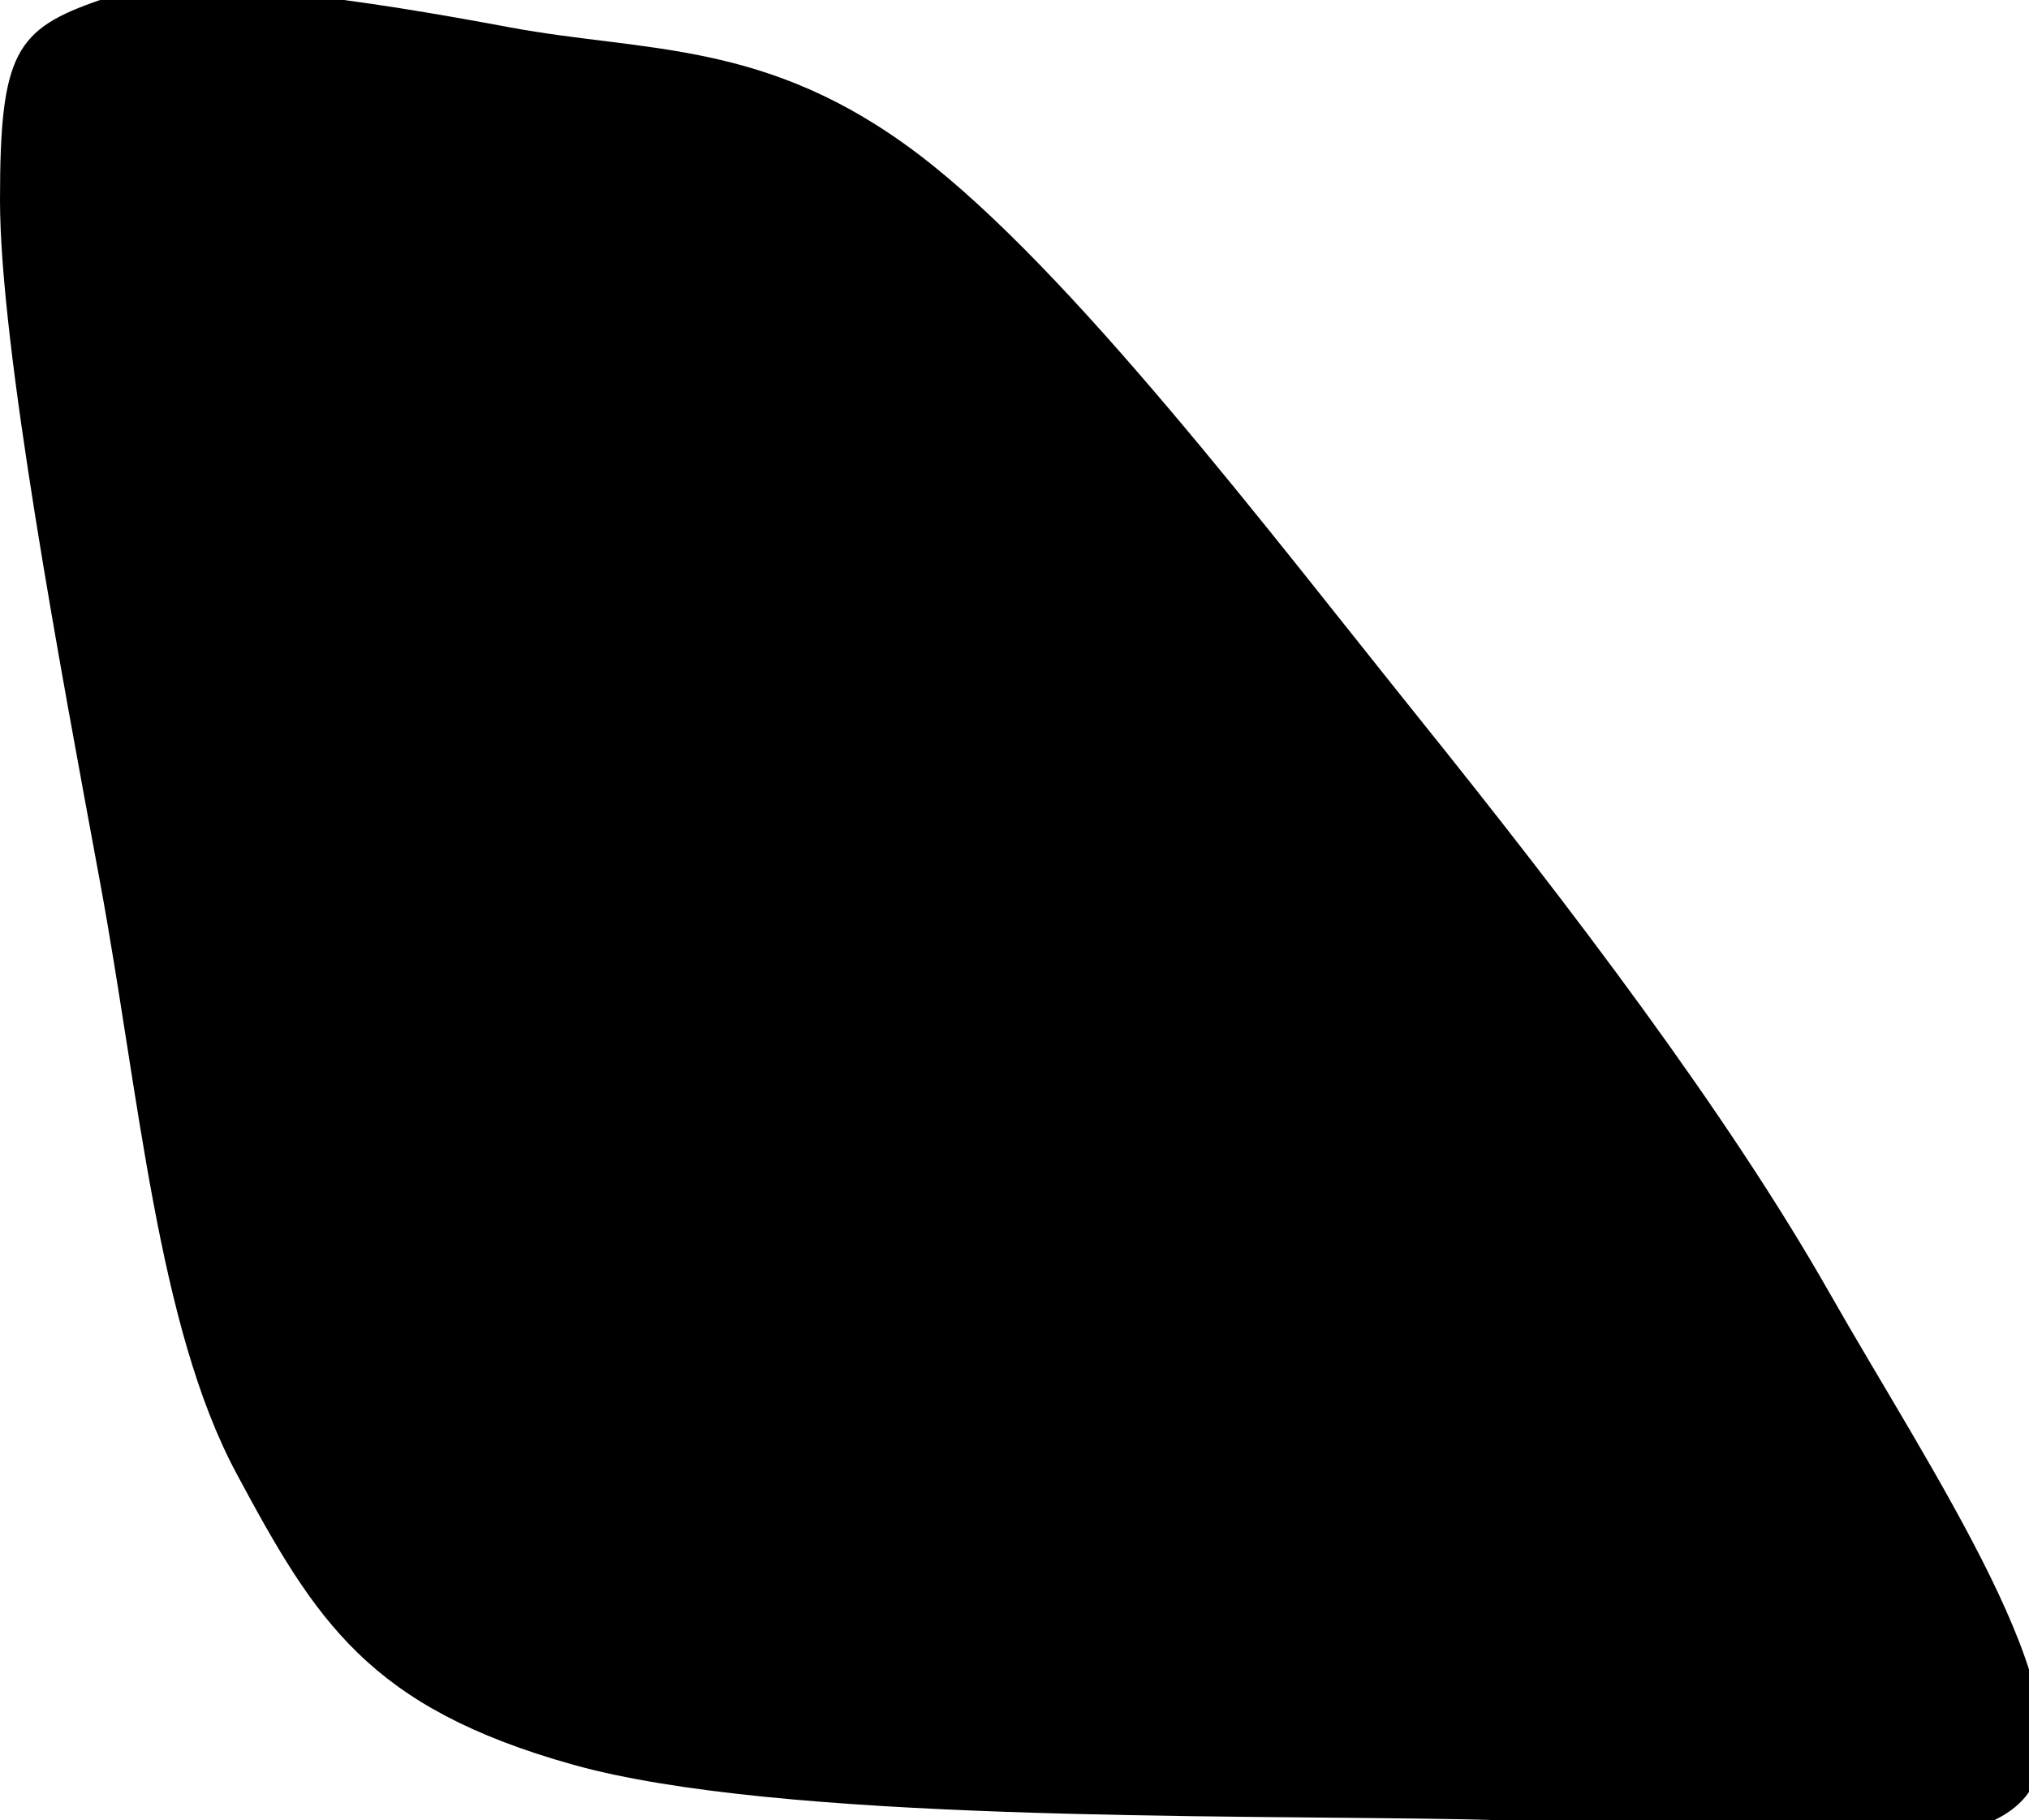
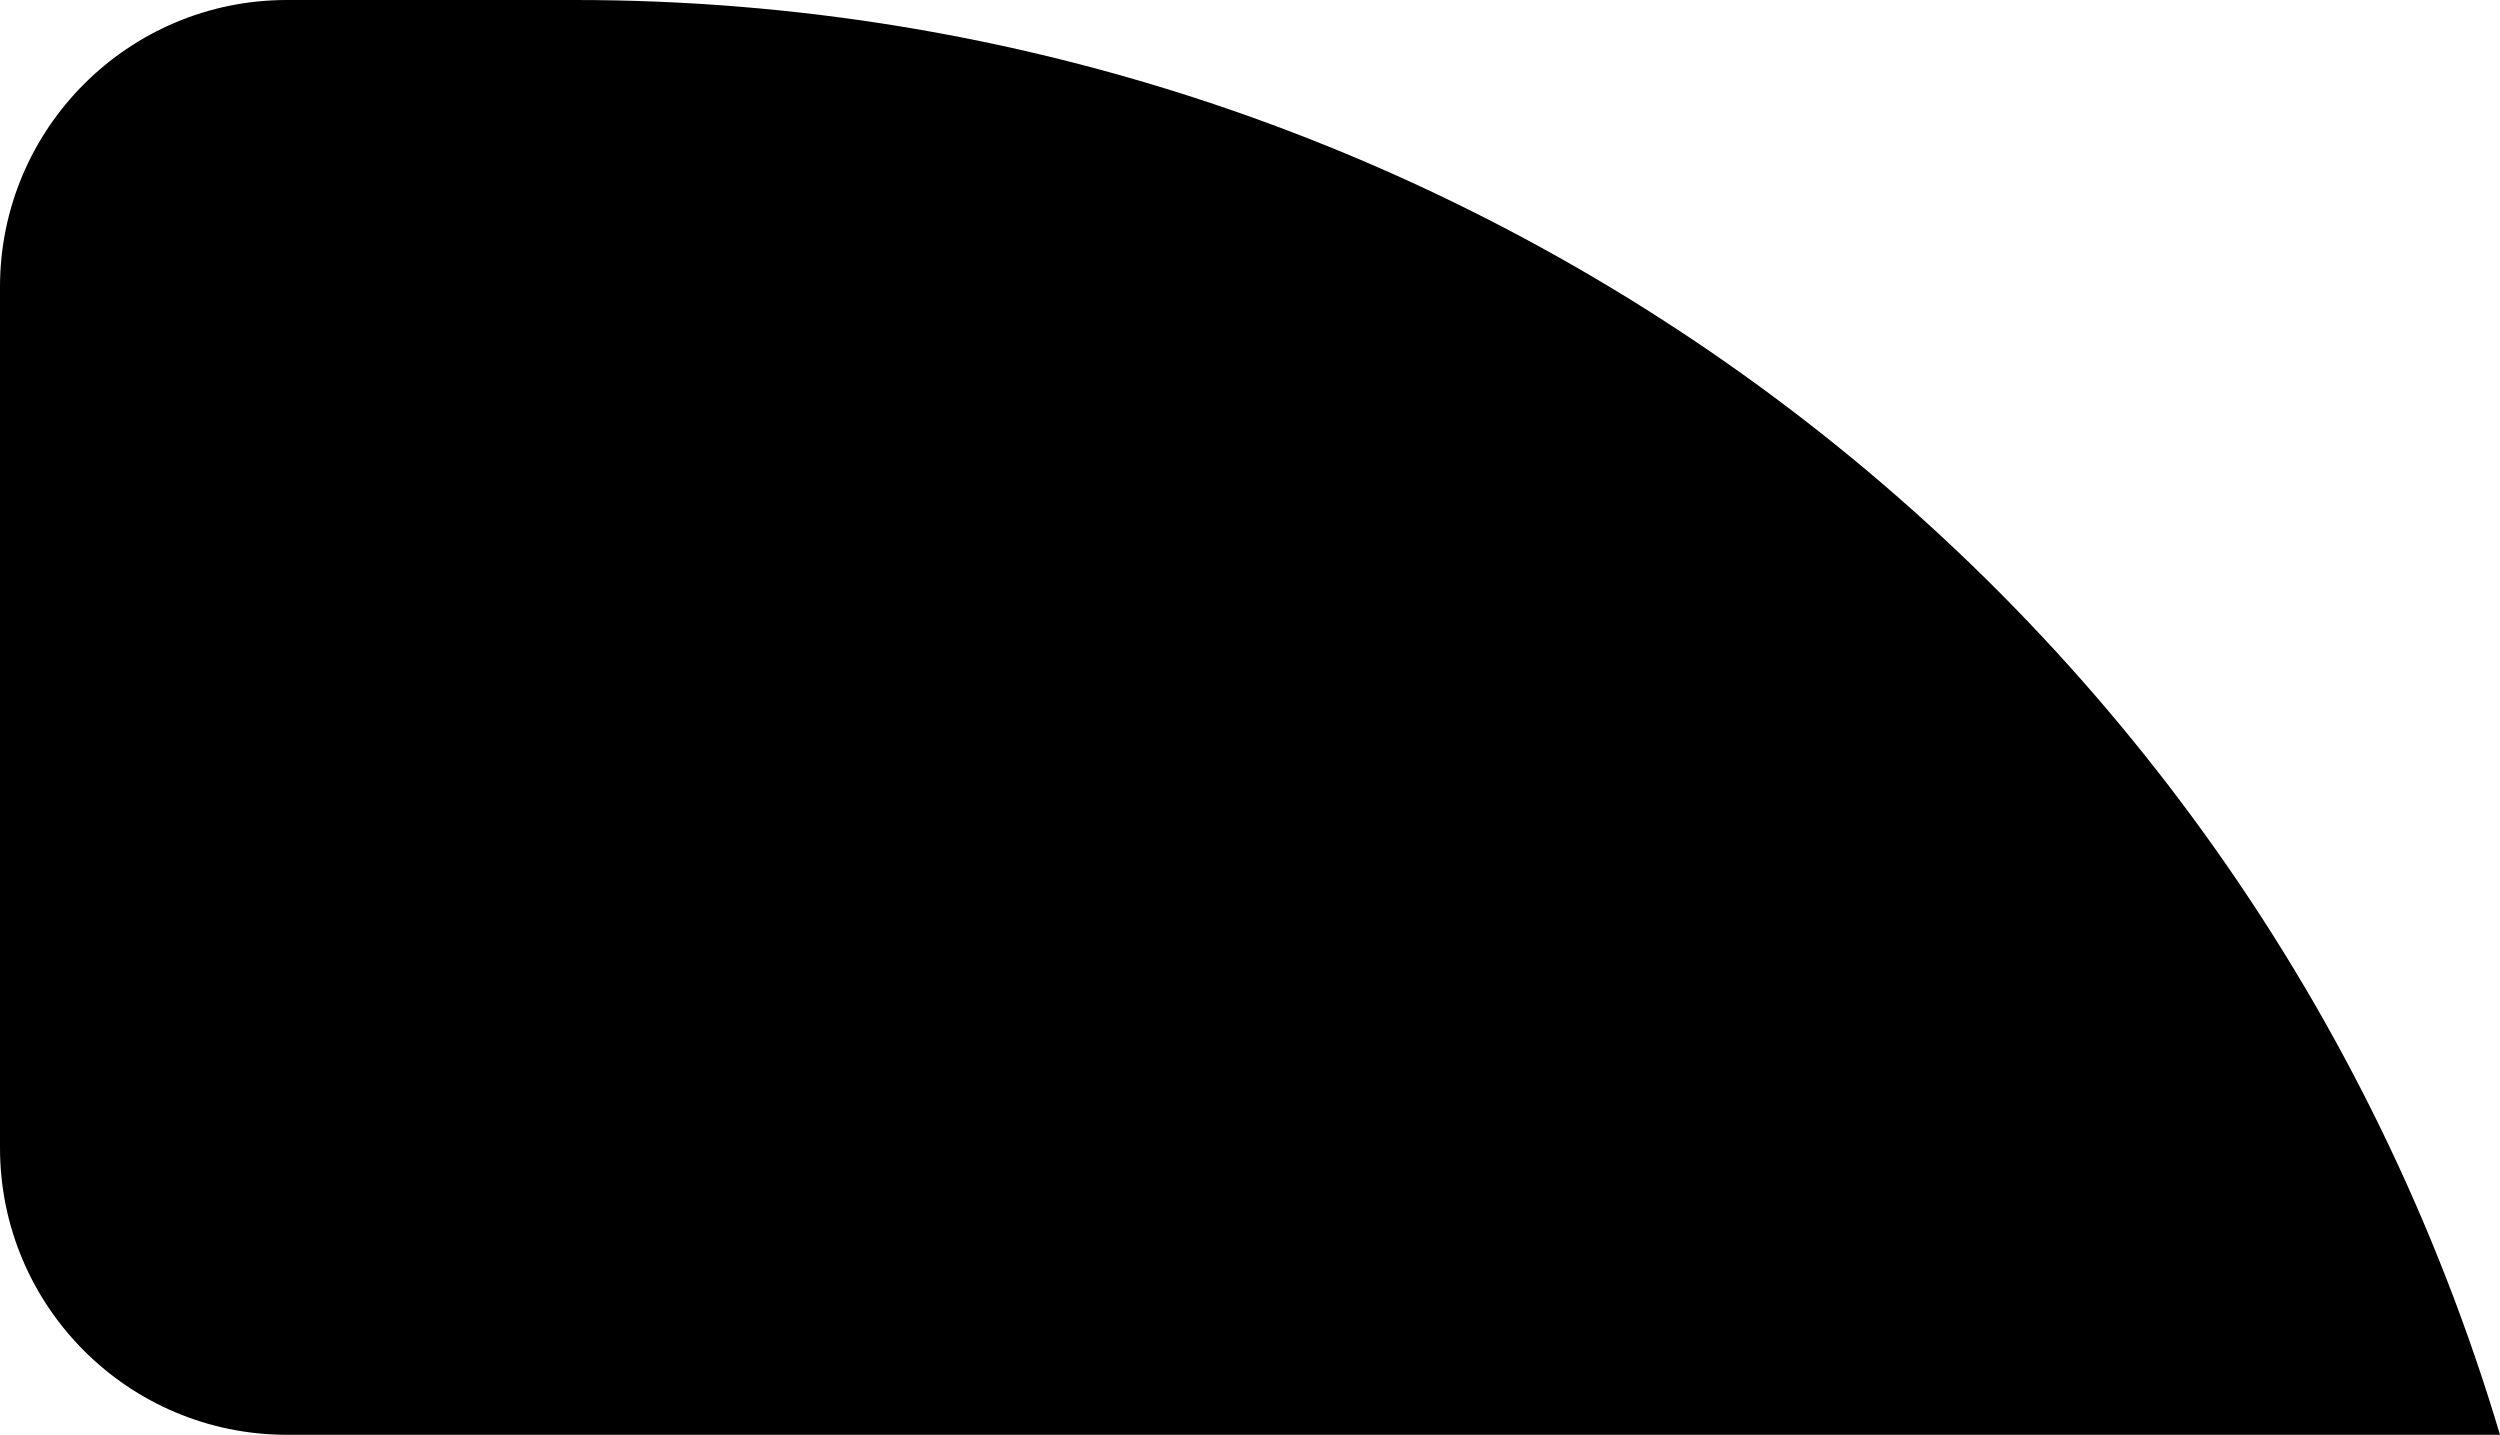
- <svg xmlns="http://www.w3.org/2000/svg" viewBox="1039 483 223 200">
-   <path d="M1262 680C1268.7 670.3 1251.2 644.7 1240 625C1228.8 605.3 1211.7 582.8 1195 562C1178.3 541.2 1156.7 512.7 1140 500C1123.3 487.3 1110.0 488.8 1095 486C1080.0 483.2 1059.3 479.8 1050 483C1040.7 486.2 1039.0 488.8 1039 505C1039.0 521.2 1045.7 556.7 1050 580C1054.3 603.3 1056.3 628.8 1065 645C1073.7 661.2 1079.5 670.7 1102 677C1124.5 683.3 1173.3 682.5 1200 683C1226.7 683.5 1255.3 689.7 1262 680Z" />
+ <svg xmlns="http://www.w3.org/2000/svg" viewBox="1.75 -0.875 1.089 0.625">
+   <path d="M1.75 -0.75A0.125 0.125 0 0 1 1.875 -0.875L2 -0.875A0.875 0.875 0 0 1 2.839 -0.25L2.839 -0.25L1.875 -0.25A0.125 0.125 0 0 1 1.75 -0.375Z" />
</svg>
